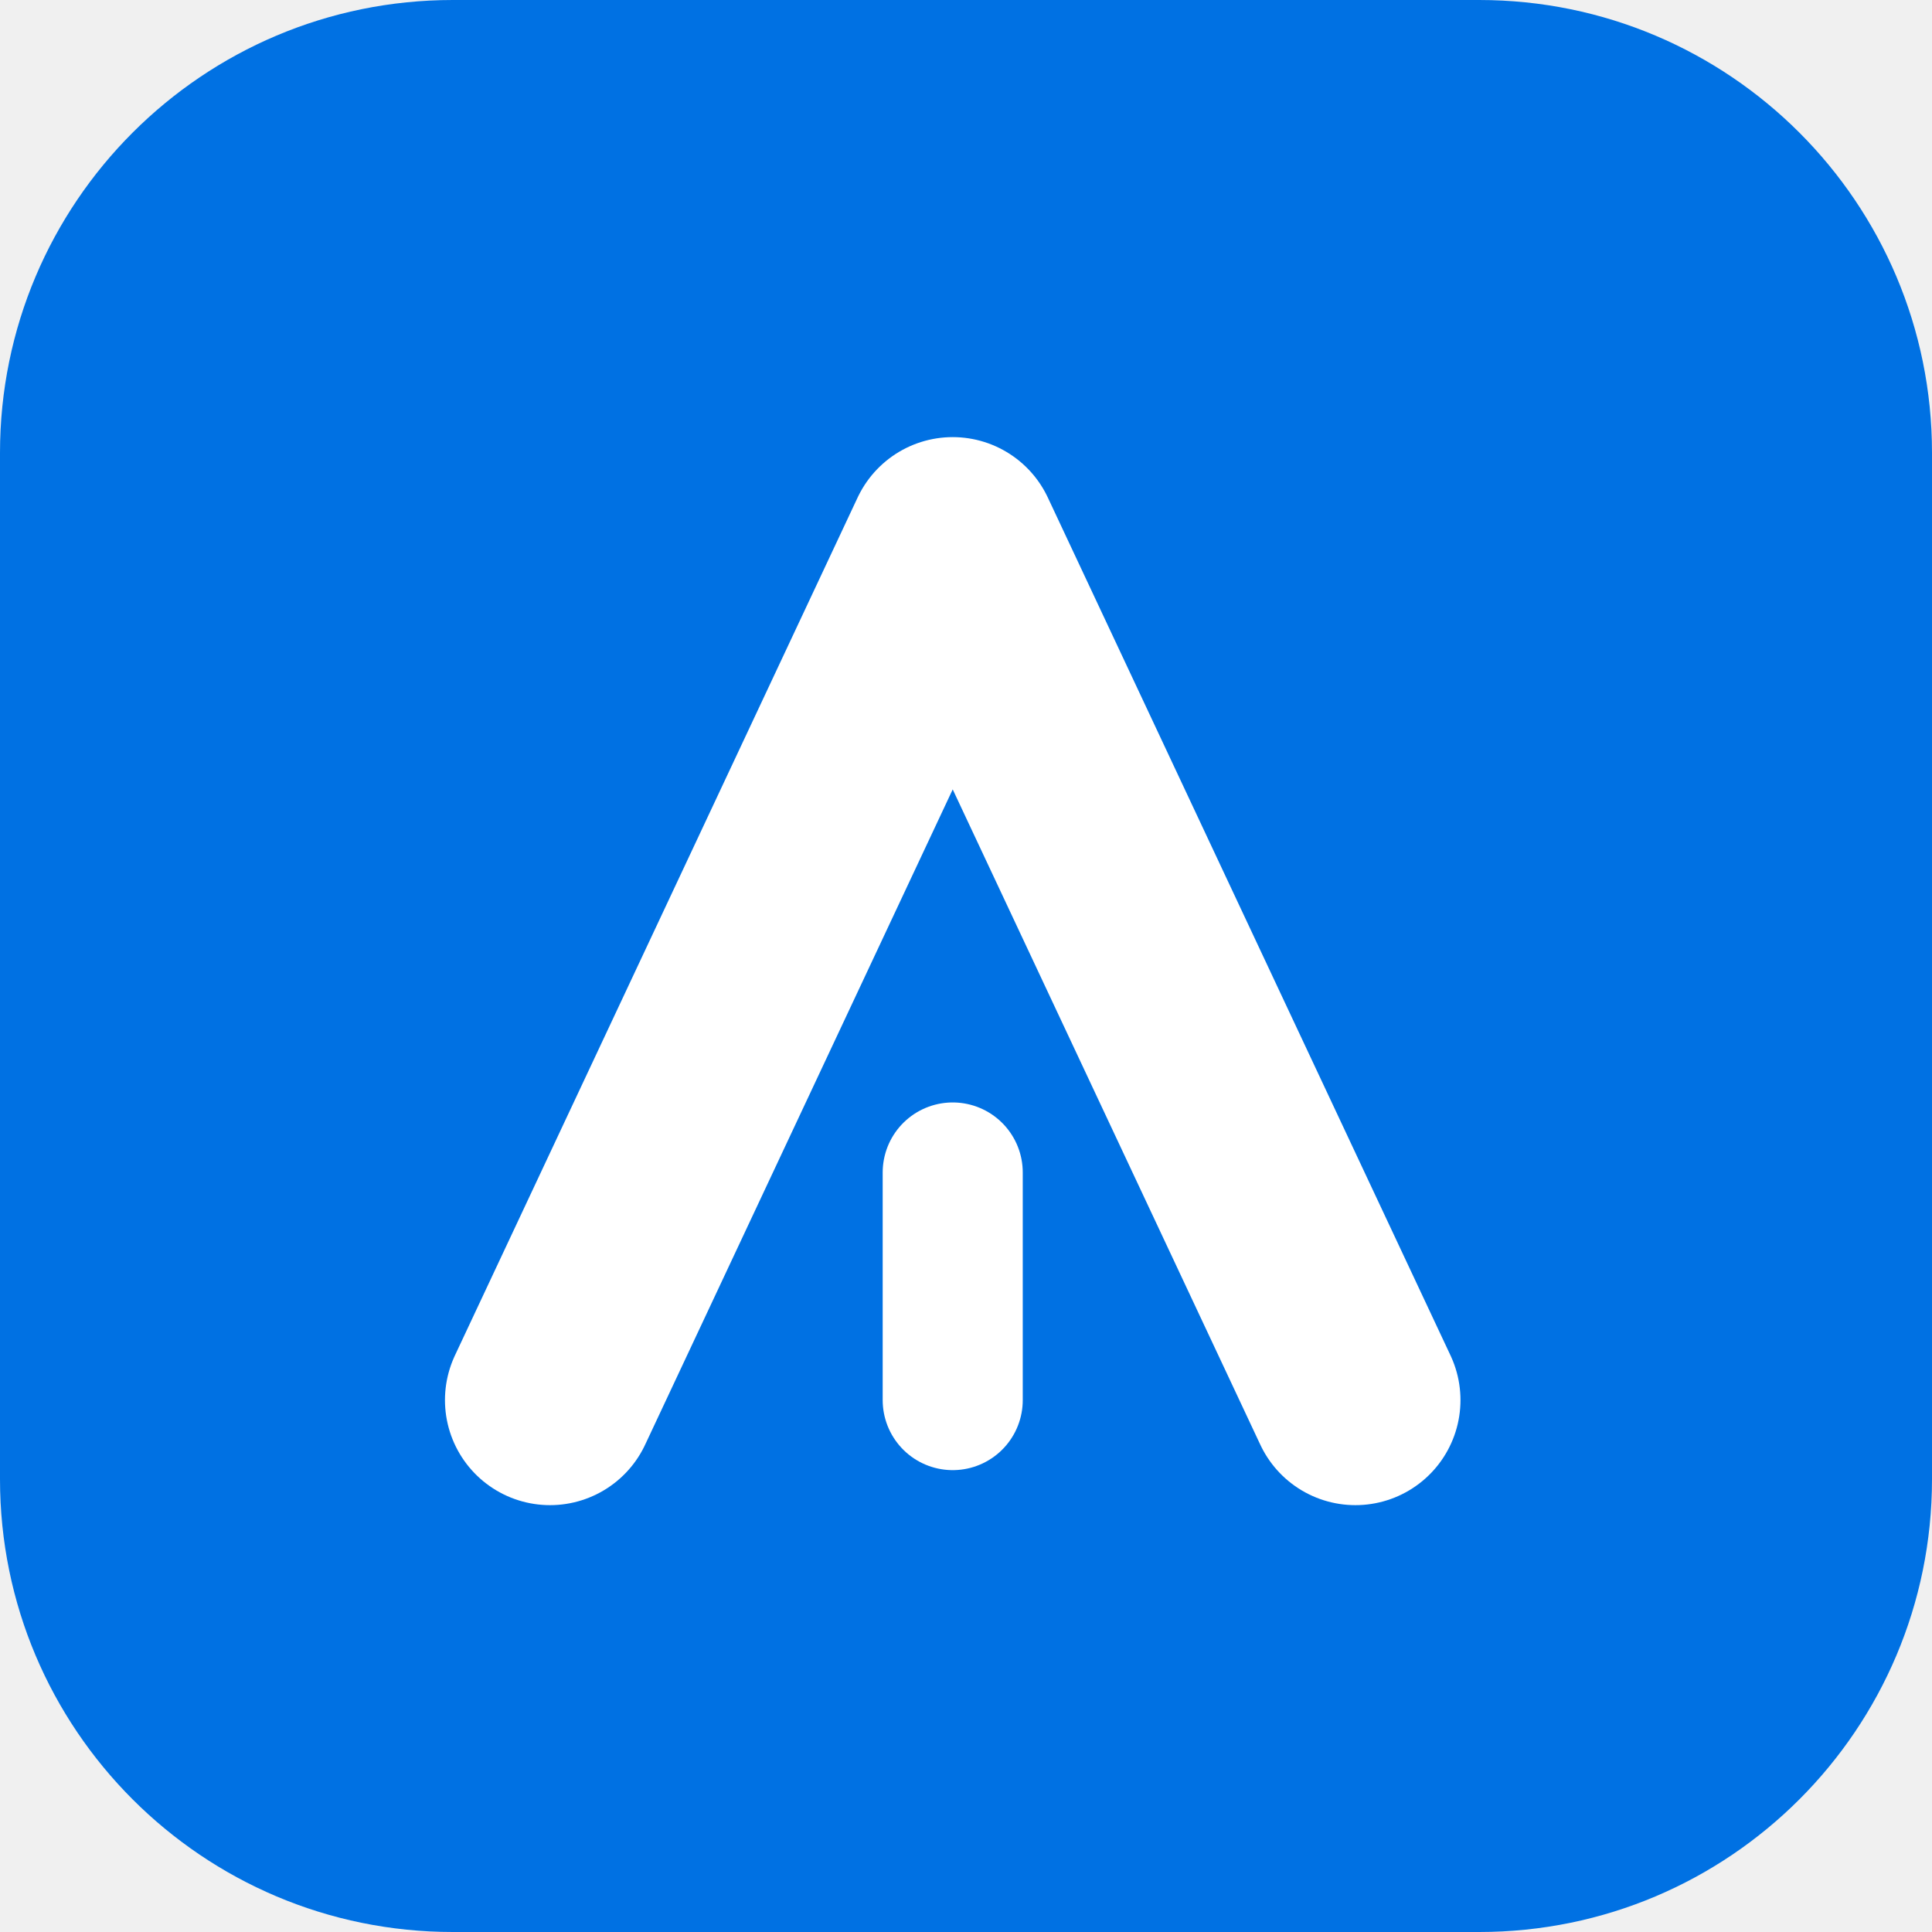
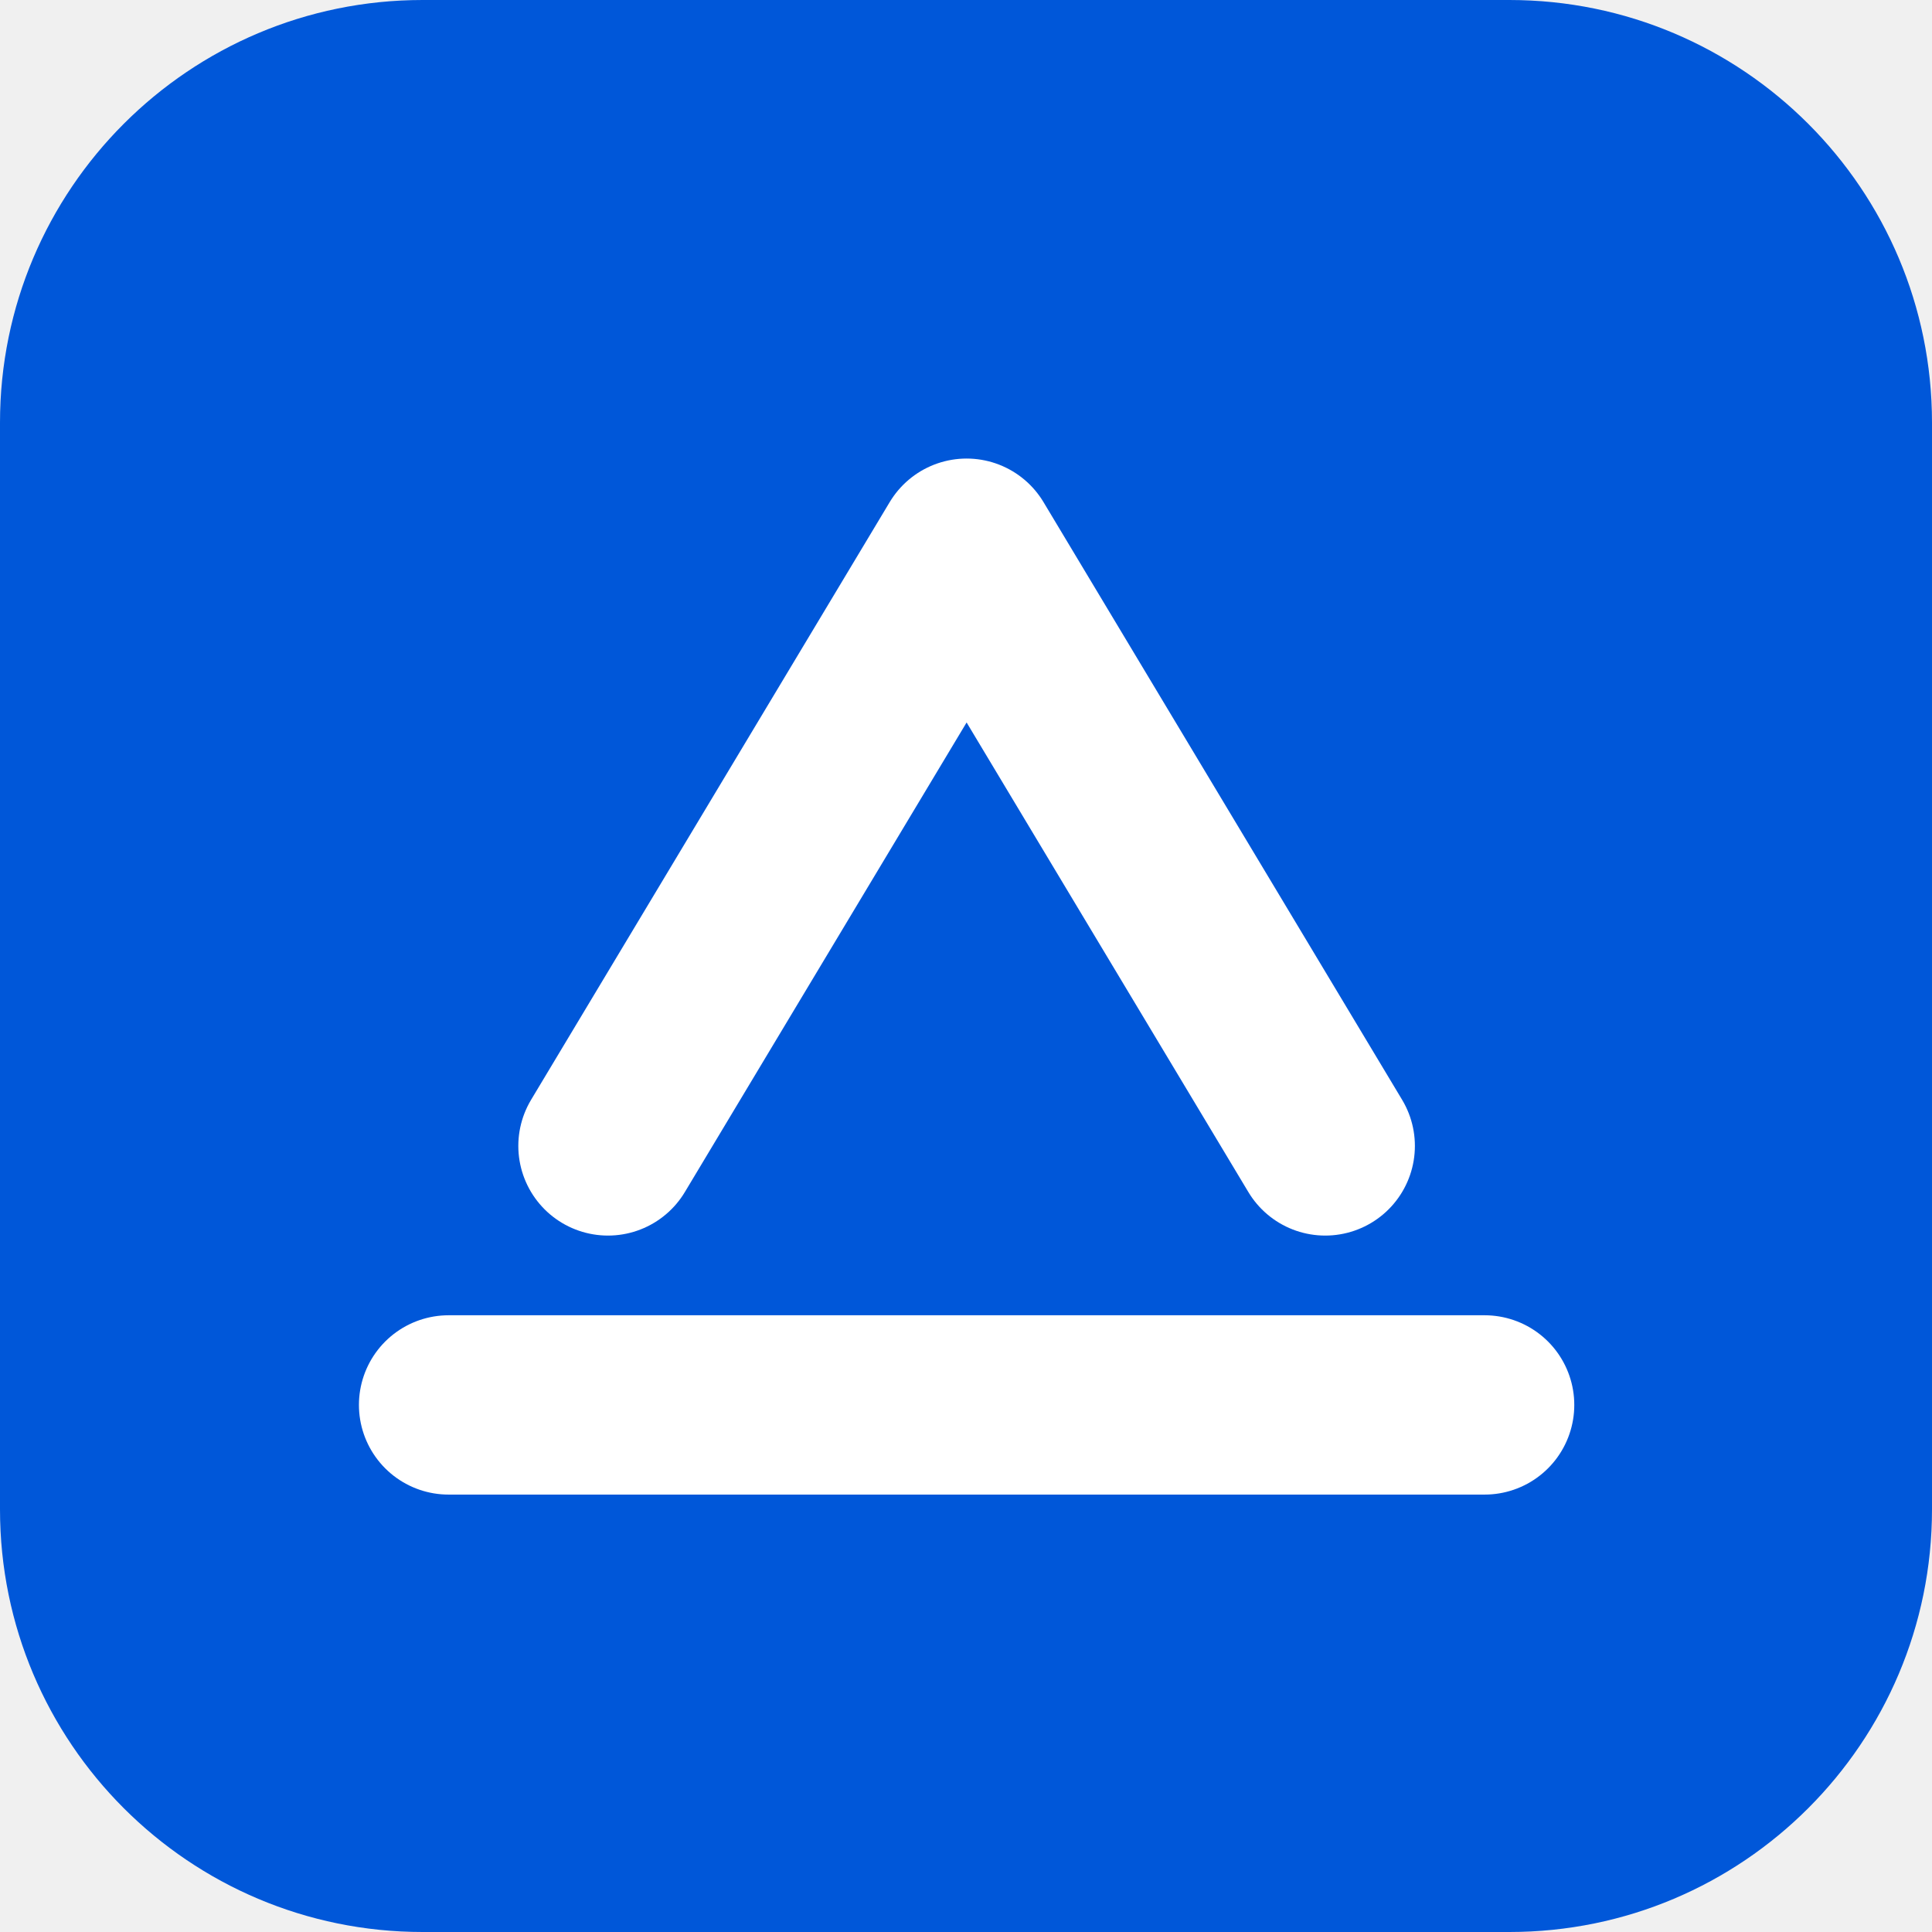
- <svg xmlns="http://www.w3.org/2000/svg" viewBox="0 0 64 64" width="64" height="64">
-   <rect width="64" height="64" rx="15" fill="#0071e3" />
-   <g transform="translate(13 11) scale(0.29)" fill="none" stroke="#ffffff" stroke-linecap="round" stroke-linejoin="round">
-     <path d="M18 122 64 24l46 98" stroke-width="24" />
-     <path d="M64 122V96" stroke-width="16" />
+ <svg xmlns="http://www.w3.org/2000/svg" viewBox="0 0 128 128" width="64" height="64">
+   <rect width="128" height="128" rx="28" fill="#0057d9" />
+   <g transform="translate(21.8 21.8) scale(0.66)" fill="none" stroke="#ffffff" stroke-width="18" stroke-linecap="round" stroke-linejoin="round">
+     <path d="M28 82 64 22l36 60" />
+     <path d="M12 108h104" />
  </g>
</svg>
